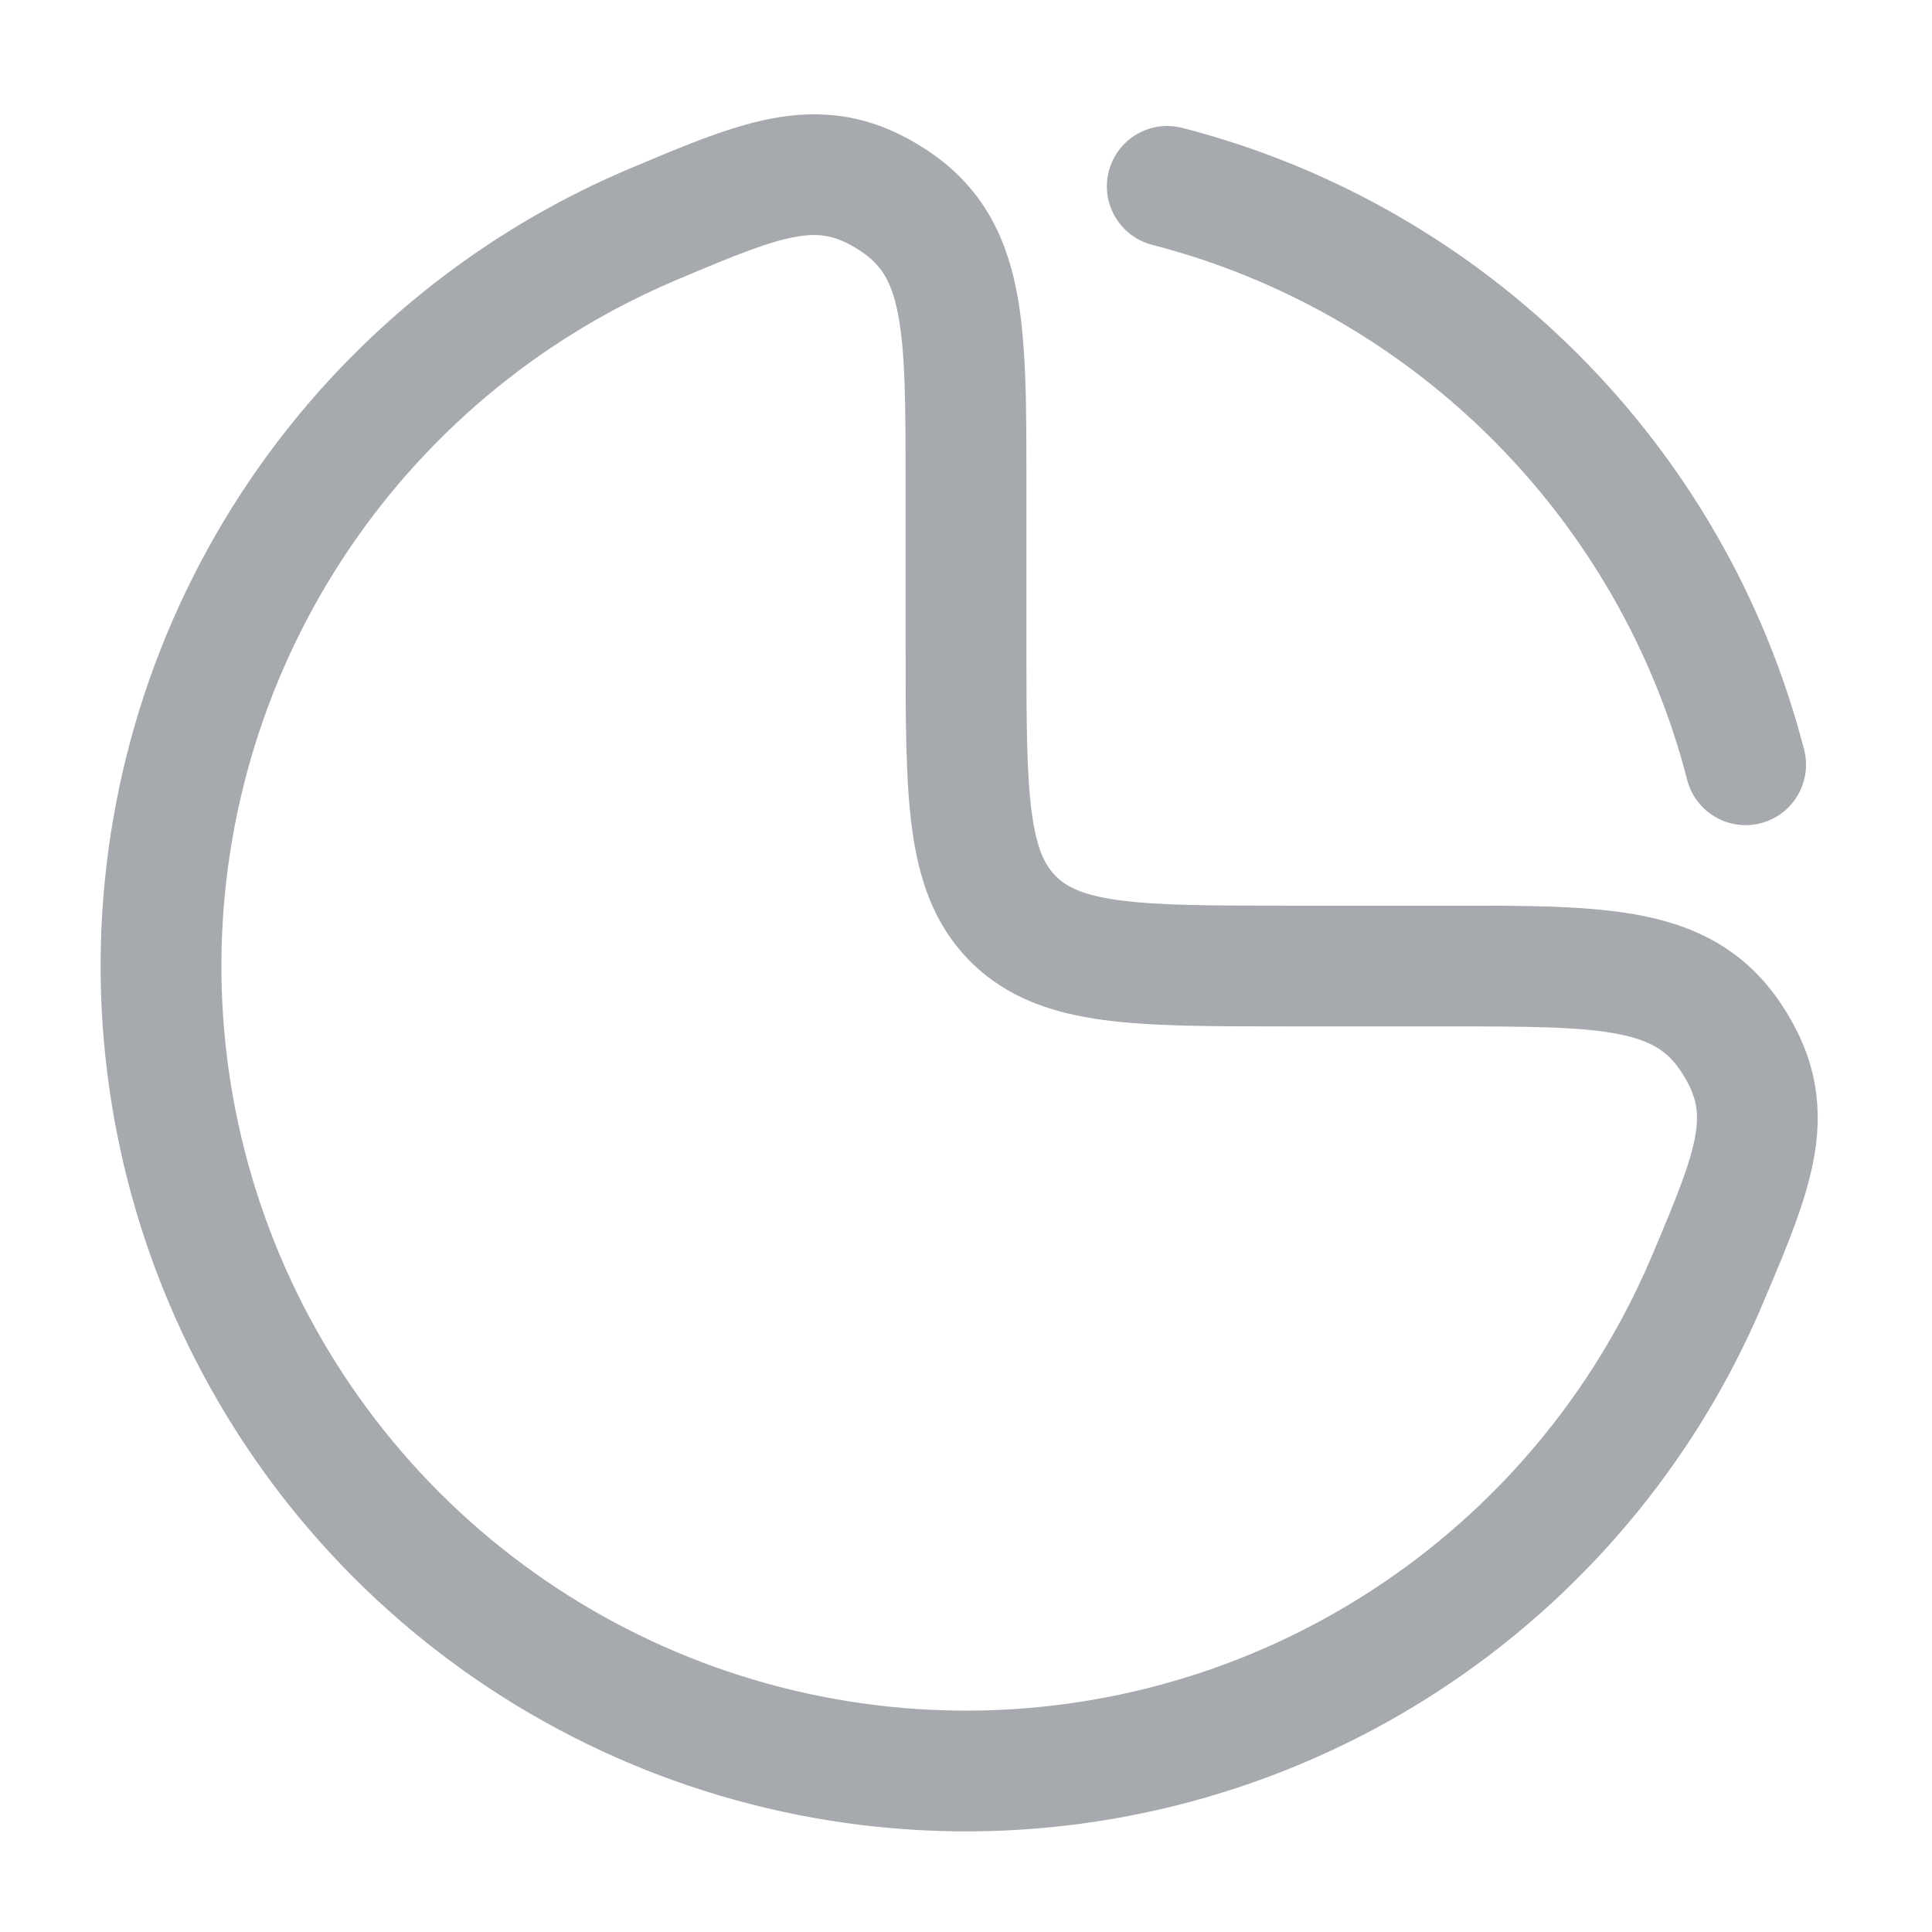
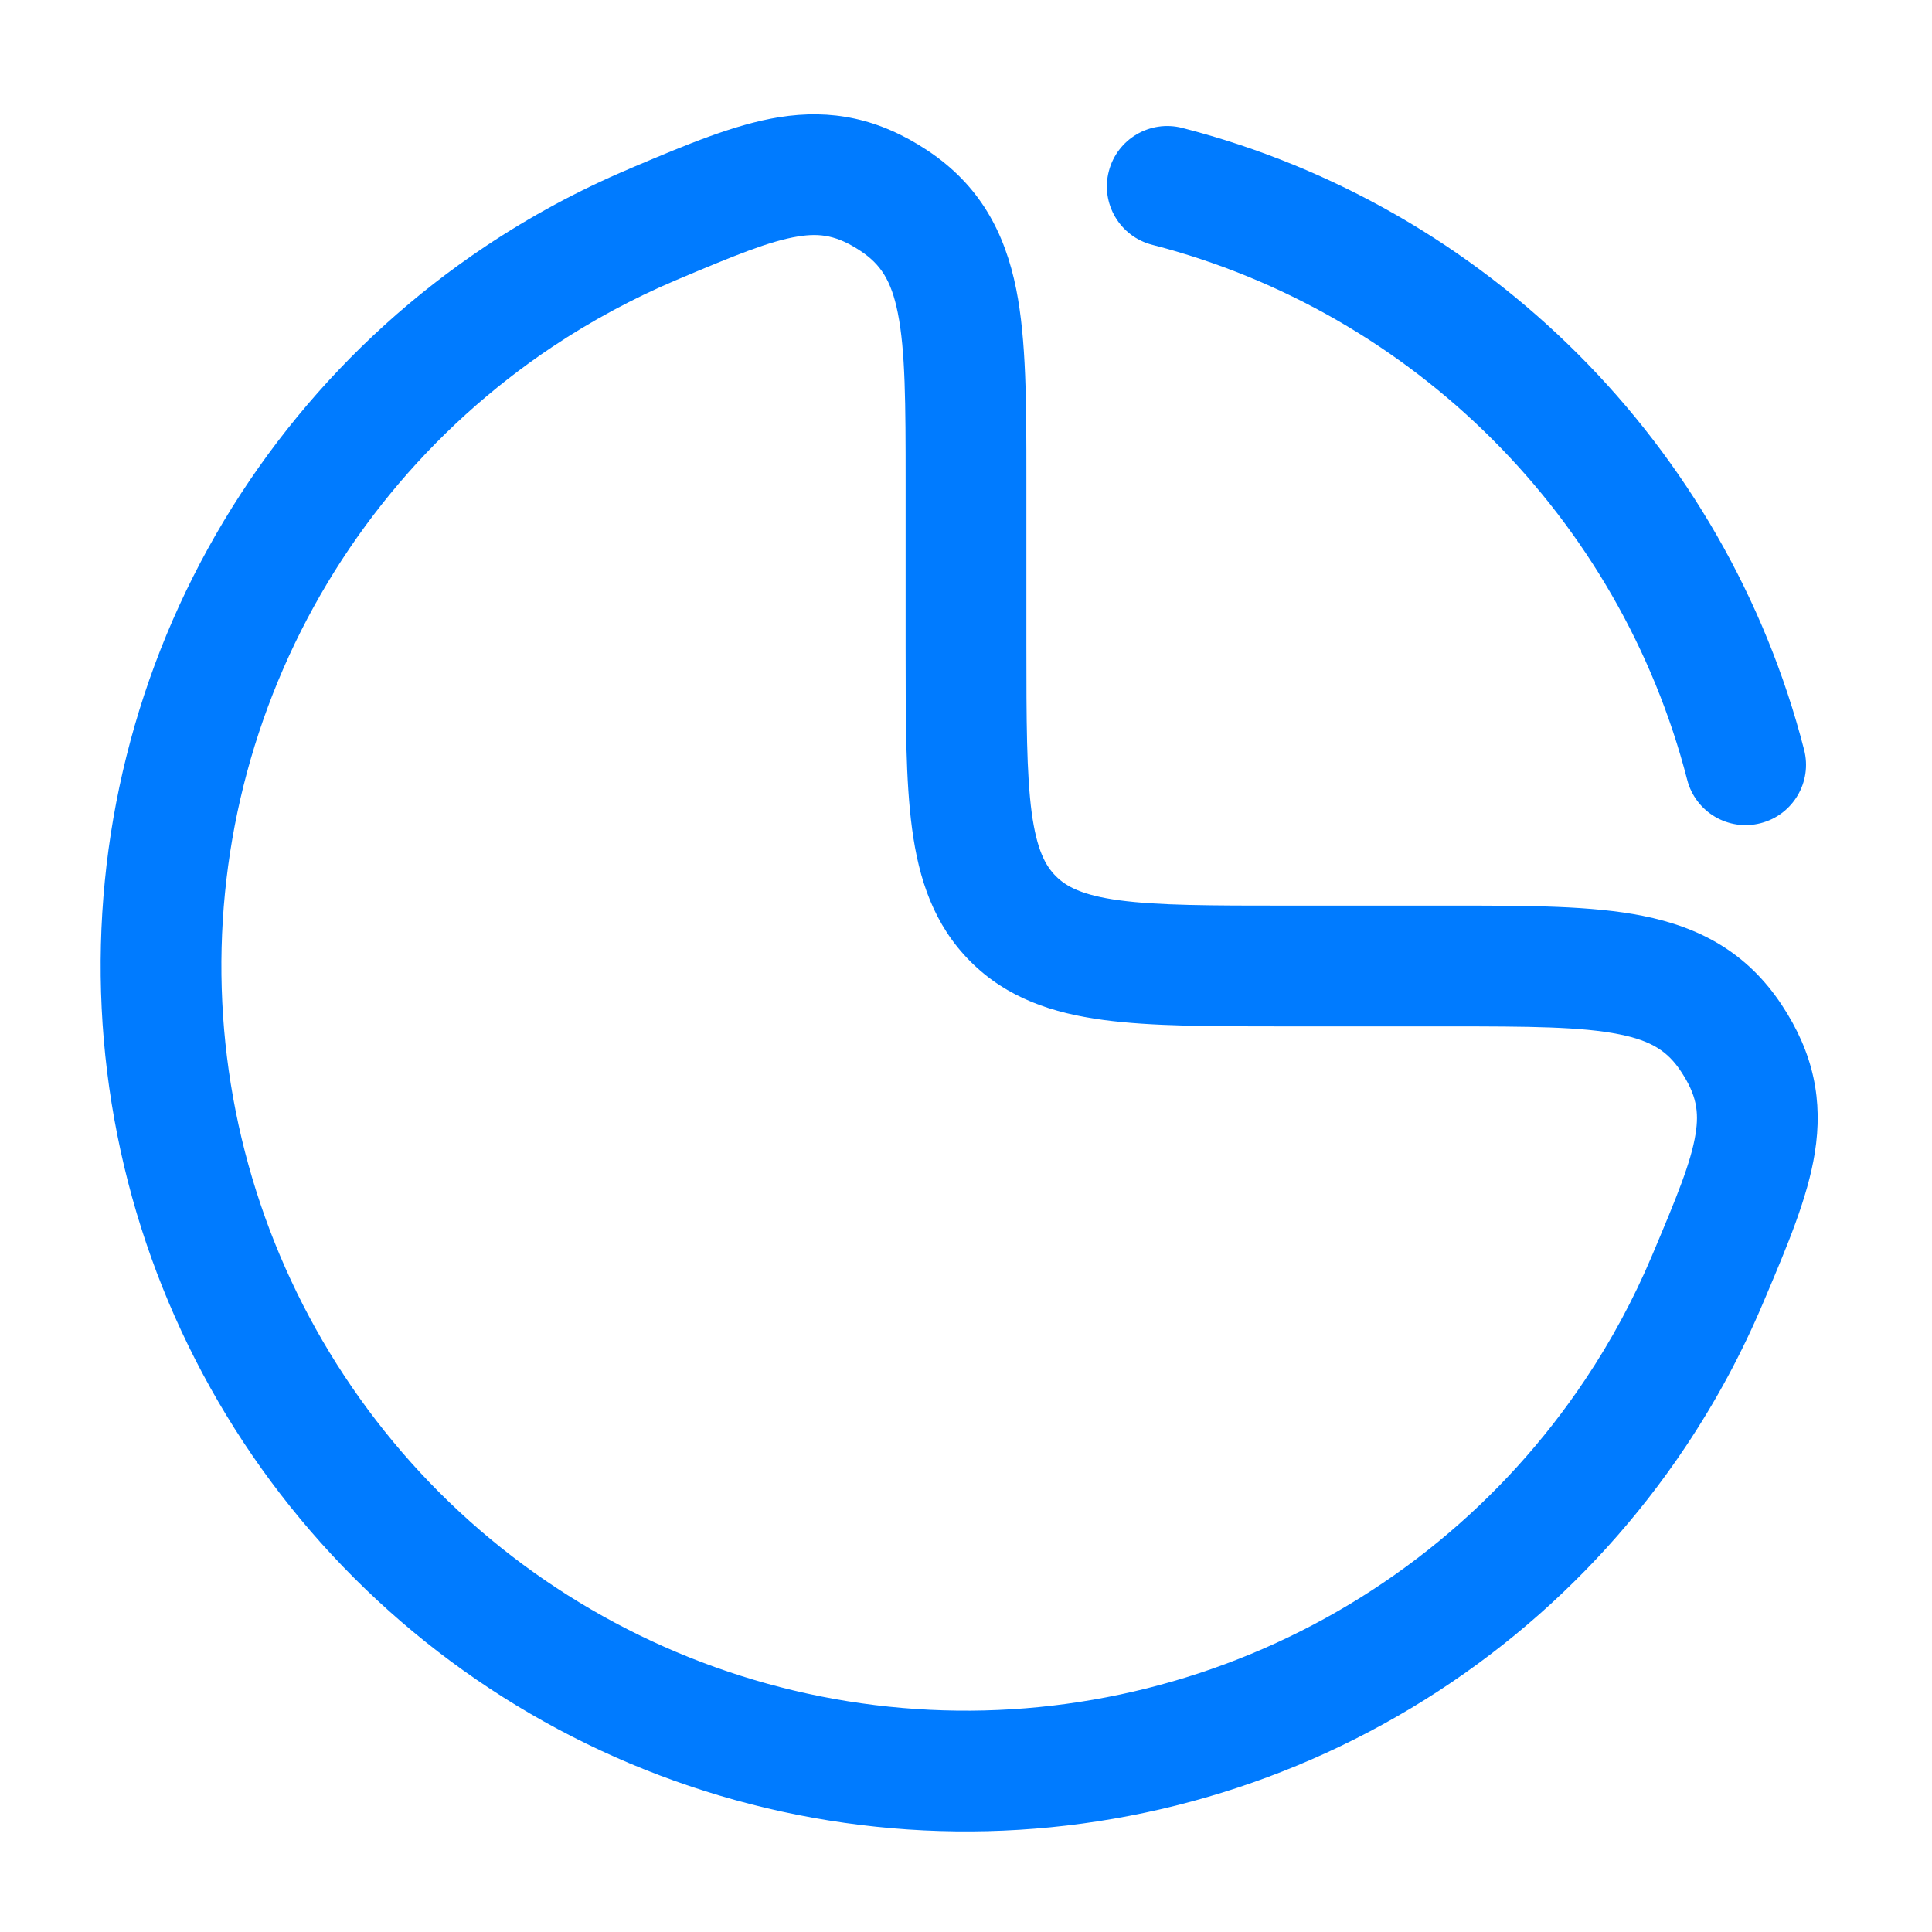
- <svg xmlns="http://www.w3.org/2000/svg" width="30" height="30" viewBox="0 0 30 30" fill="none">
-   <path fill-rule="evenodd" clip-rule="evenodd" d="M14.399 2.335C13.645 1.835 12.908 1.69 12.097 1.82C11.405 1.931 10.655 2.248 9.851 2.588L9.767 2.623C8.99 2.952 8.242 3.354 7.535 3.827C5.325 5.304 3.602 7.402 2.585 9.858C1.568 12.313 1.302 15.015 1.821 17.622C2.339 20.228 3.619 22.623 5.498 24.502C7.378 26.381 9.772 27.661 12.379 28.179C14.985 28.698 17.687 28.432 20.142 27.415C22.598 26.398 24.696 24.675 26.173 22.466C26.646 21.758 27.048 21.01 27.377 20.233L27.412 20.149C27.753 19.345 28.069 18.596 28.18 17.904C28.31 17.092 28.166 16.356 27.665 15.601C27.128 14.79 26.396 14.398 25.508 14.221C24.716 14.062 23.727 14.062 22.589 14.063L20 14.063C18.795 14.063 17.985 14.061 17.382 13.979C16.805 13.902 16.558 13.768 16.395 13.605C16.232 13.442 16.098 13.195 16.021 12.618C15.94 12.015 15.938 11.205 15.938 10L15.938 7.411C15.938 6.273 15.938 5.284 15.78 4.492C15.602 3.604 15.21 2.872 14.399 2.335ZM10.497 4.35C11.415 3.962 11.953 3.742 12.393 3.671C12.738 3.616 12.999 3.657 13.363 3.898C13.671 4.102 13.839 4.348 13.941 4.859C14.058 5.447 14.062 6.247 14.062 7.5L14.062 10.065C14.062 11.188 14.062 12.125 14.162 12.868C14.268 13.653 14.5 14.361 15.069 14.931C15.639 15.5 16.347 15.732 17.132 15.838C17.875 15.938 18.812 15.938 19.935 15.938L22.5 15.938C23.753 15.938 24.553 15.942 25.141 16.059C25.652 16.162 25.898 16.329 26.102 16.637C26.344 17.001 26.384 17.262 26.329 17.607C26.258 18.047 26.038 18.585 25.65 19.503C25.367 20.171 25.021 20.815 24.614 21.424C23.343 23.325 21.538 24.807 19.425 25.683C17.312 26.558 14.987 26.787 12.744 26.34C10.501 25.894 8.441 24.793 6.824 23.176C5.207 21.559 4.106 19.499 3.66 17.256C3.214 15.013 3.443 12.688 4.318 10.575C5.193 8.463 6.675 6.657 8.576 5.386C9.185 4.979 9.829 4.633 10.497 4.35Z" fill="#A6A9AD" />
-   <path d="M18.359 1.986C17.857 1.857 17.346 2.159 17.217 2.66C17.088 3.161 17.39 3.673 17.891 3.802C21.953 4.847 25.153 8.047 26.198 12.108C26.327 12.61 26.838 12.912 27.34 12.783C27.841 12.654 28.143 12.143 28.014 11.641C26.798 6.918 23.082 3.201 18.359 1.986Z" fill="#A6A9AD" />
+ <svg xmlns="http://www.w3.org/2000/svg" width="24" height="24" viewBox="0 0 24 24" fill="none">
+   <path fill-rule="evenodd" clip-rule="evenodd" d="M11.52 1.868C10.916 1.468 10.326 1.352 9.677 1.456C9.124 1.545 8.524 1.798 7.881 2.07L7.814 2.099C7.192 2.362 6.594 2.684 6.028 3.062C4.26 4.243 2.882 5.922 2.068 7.886C1.255 9.851 1.042 12.012 1.457 14.098C1.871 16.183 2.895 18.098 4.399 19.602C5.902 21.105 7.817 22.129 9.903 22.544C11.988 22.959 14.149 22.746 16.114 21.932C18.078 21.118 19.757 19.741 20.938 17.973C21.317 17.406 21.639 16.808 21.901 16.187L21.93 16.119C22.202 15.476 22.456 14.877 22.544 14.323C22.648 13.674 22.532 13.085 22.132 12.481C21.702 11.832 21.117 11.519 20.407 11.377C19.773 11.25 18.981 11.25 18.071 11.25L16 11.25C15.036 11.25 14.388 11.249 13.905 11.184C13.444 11.122 13.246 11.014 13.116 10.884C12.986 10.754 12.879 10.556 12.816 10.095C12.752 9.612 12.75 8.964 12.75 8L12.75 5.929C12.75 5.019 12.75 4.227 12.624 3.594C12.482 2.883 12.168 2.298 11.52 1.868ZM8.398 3.48C9.132 3.17 9.562 2.994 9.915 2.937C10.191 2.893 10.4 2.925 10.691 3.118C10.937 3.282 11.071 3.479 11.153 3.888C11.247 4.358 11.25 4.998 11.25 6L11.25 8.052C11.25 8.951 11.25 9.7 11.33 10.295C11.414 10.923 11.6 11.489 12.056 11.945C12.511 12.4 13.078 12.586 13.706 12.67C14.3 12.75 15.05 12.75 15.948 12.75L18 12.75C19.002 12.75 19.643 12.754 20.113 12.848C20.521 12.929 20.719 13.063 20.882 13.31C21.075 13.601 21.107 13.81 21.063 14.086C21.007 14.438 20.83 14.868 20.52 15.602C20.294 16.137 20.017 16.652 19.691 17.139C18.675 18.66 17.23 19.846 15.54 20.546C13.85 21.246 11.99 21.43 10.195 21.073C8.401 20.716 6.753 19.835 5.459 18.541C4.166 17.247 3.285 15.599 2.928 13.805C2.571 12.011 2.754 10.151 3.454 8.46C4.154 6.77 5.34 5.326 6.861 4.309C7.348 3.984 7.863 3.707 8.398 3.48Z" fill="#007BFF" />
+   <path d="M14.687 1.589C14.286 1.486 13.877 1.727 13.774 2.128C13.67 2.529 13.912 2.938 14.313 3.041C17.562 3.878 20.122 6.438 20.959 9.687C21.062 10.088 21.471 10.33 21.872 10.226C22.273 10.123 22.515 9.714 22.411 9.313C21.439 5.534 18.466 2.561 14.687 1.589Z" fill="#007BFF" />
</svg>
